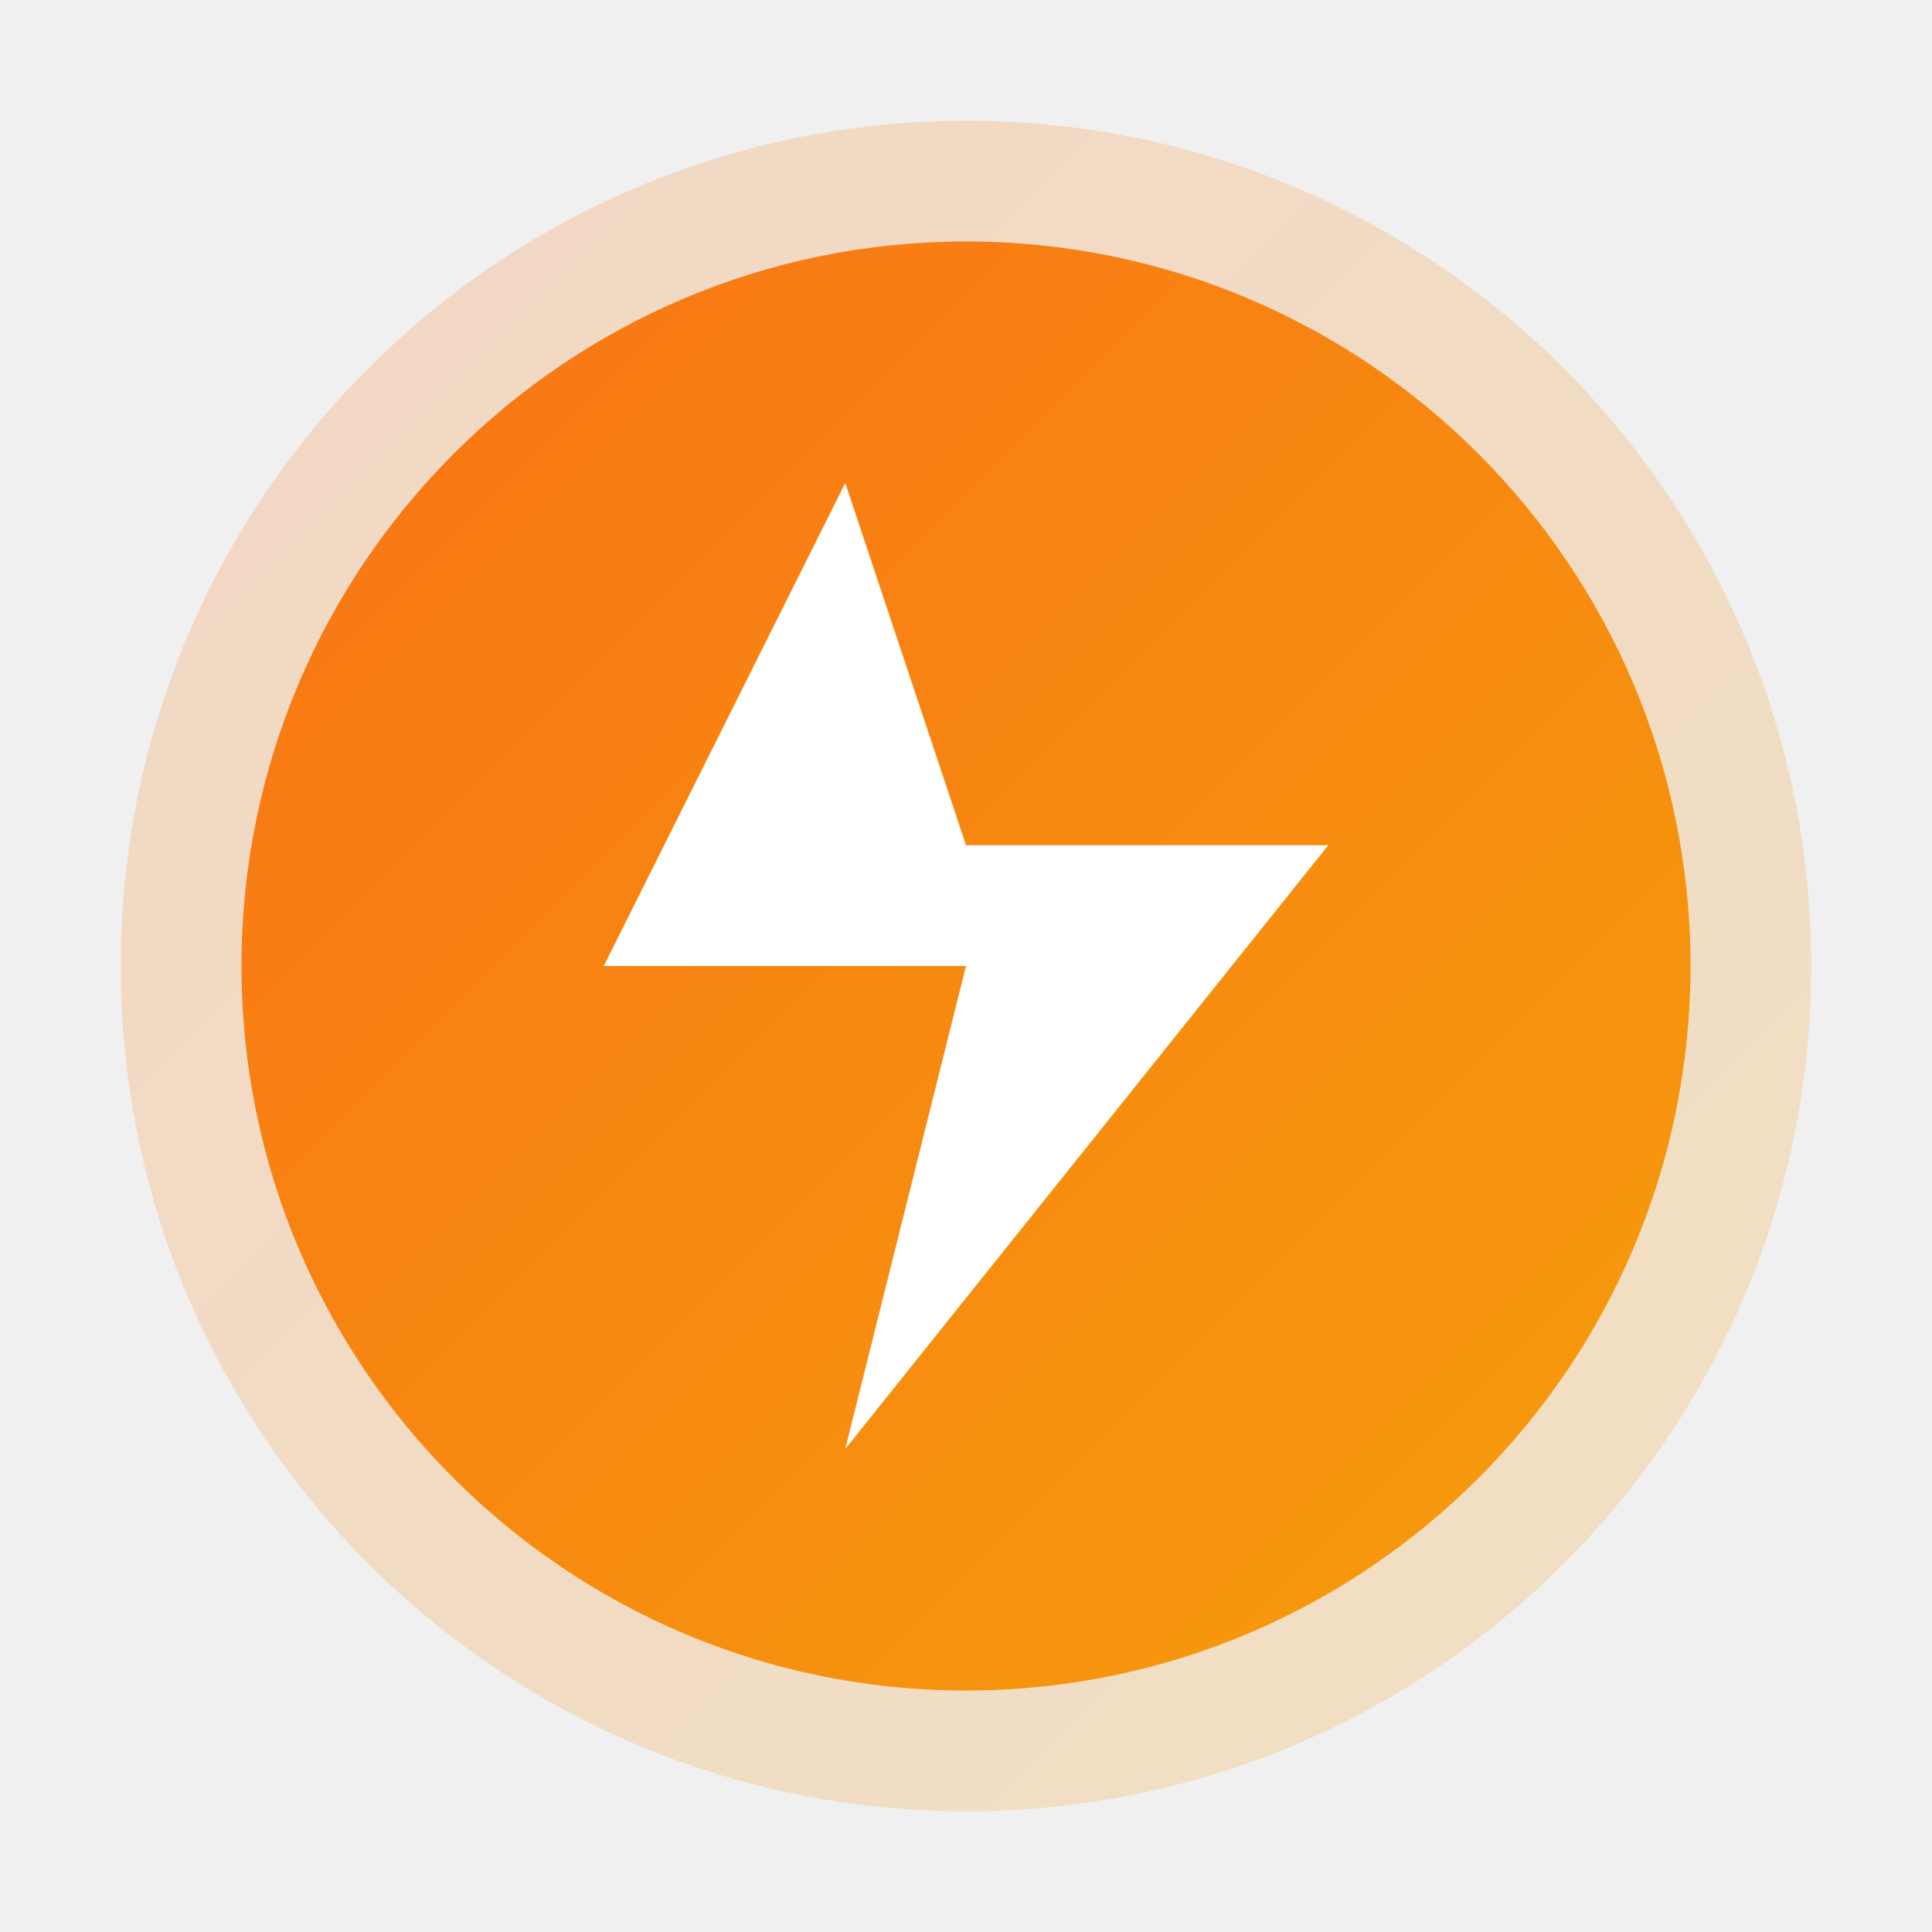
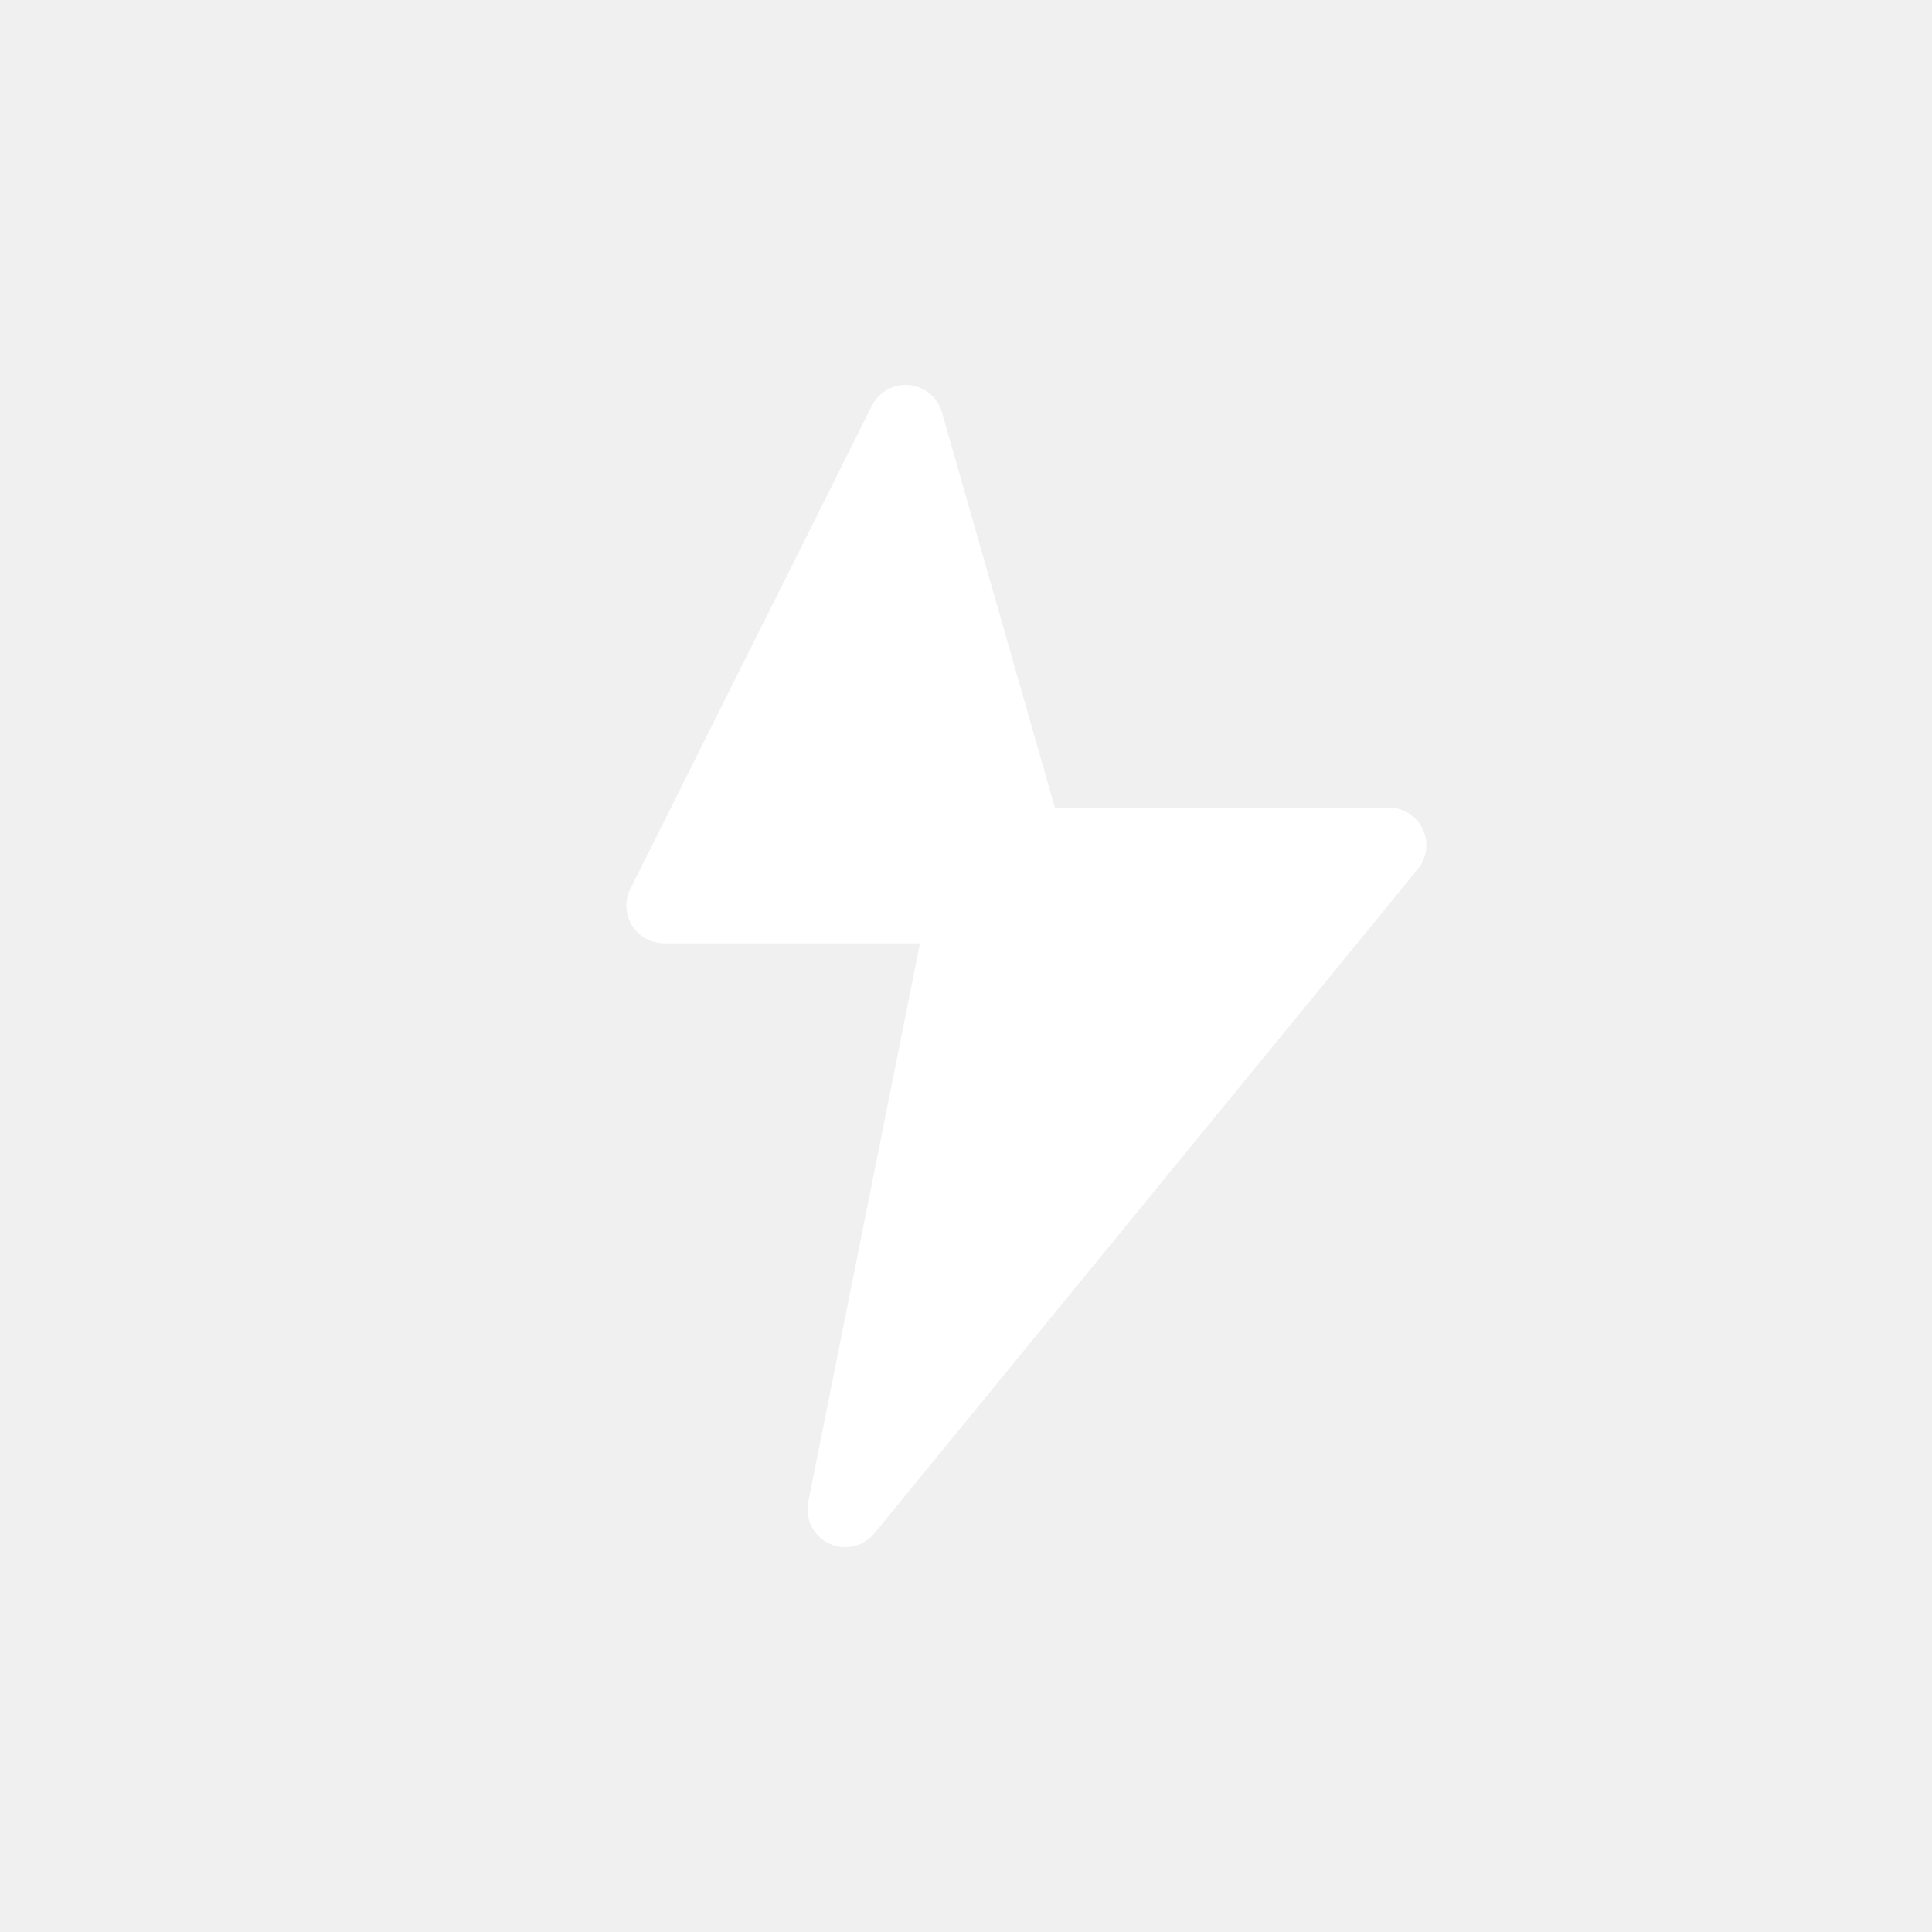
- <svg xmlns="http://www.w3.org/2000/svg" width="64" height="64" viewBox="0 0 64 64">
-   <defs>
-     <linearGradient id="solveGrad" x1="0%" y1="0%" x2="100%" y2="100%">
-       <stop offset="0%" style="stop-color:#f97316" />
-       <stop offset="100%" style="stop-color:#f59e0b" />
-     </linearGradient>
-   </defs>
-   <circle cx="32" cy="32" r="28" fill="url(#solveGrad)" opacity="0.2" />
-   <circle cx="32" cy="32" r="24" fill="url(#solveGrad)" />
-   <path d="M28 16 L20 32 L32 32 L28 48 L44 28 L32 28 Z" fill="white" />
+ <svg xmlns="http://www.w3.org/2000/svg" width="64" height="64" viewBox="0 0 64 64" fill="none">
+   <path d="M30 14 L22 30 L32 30 L28 50 L46 28 L34 28 Z" stroke="white" stroke-width="2.5" stroke-linejoin="round" fill="white" />
</svg>
